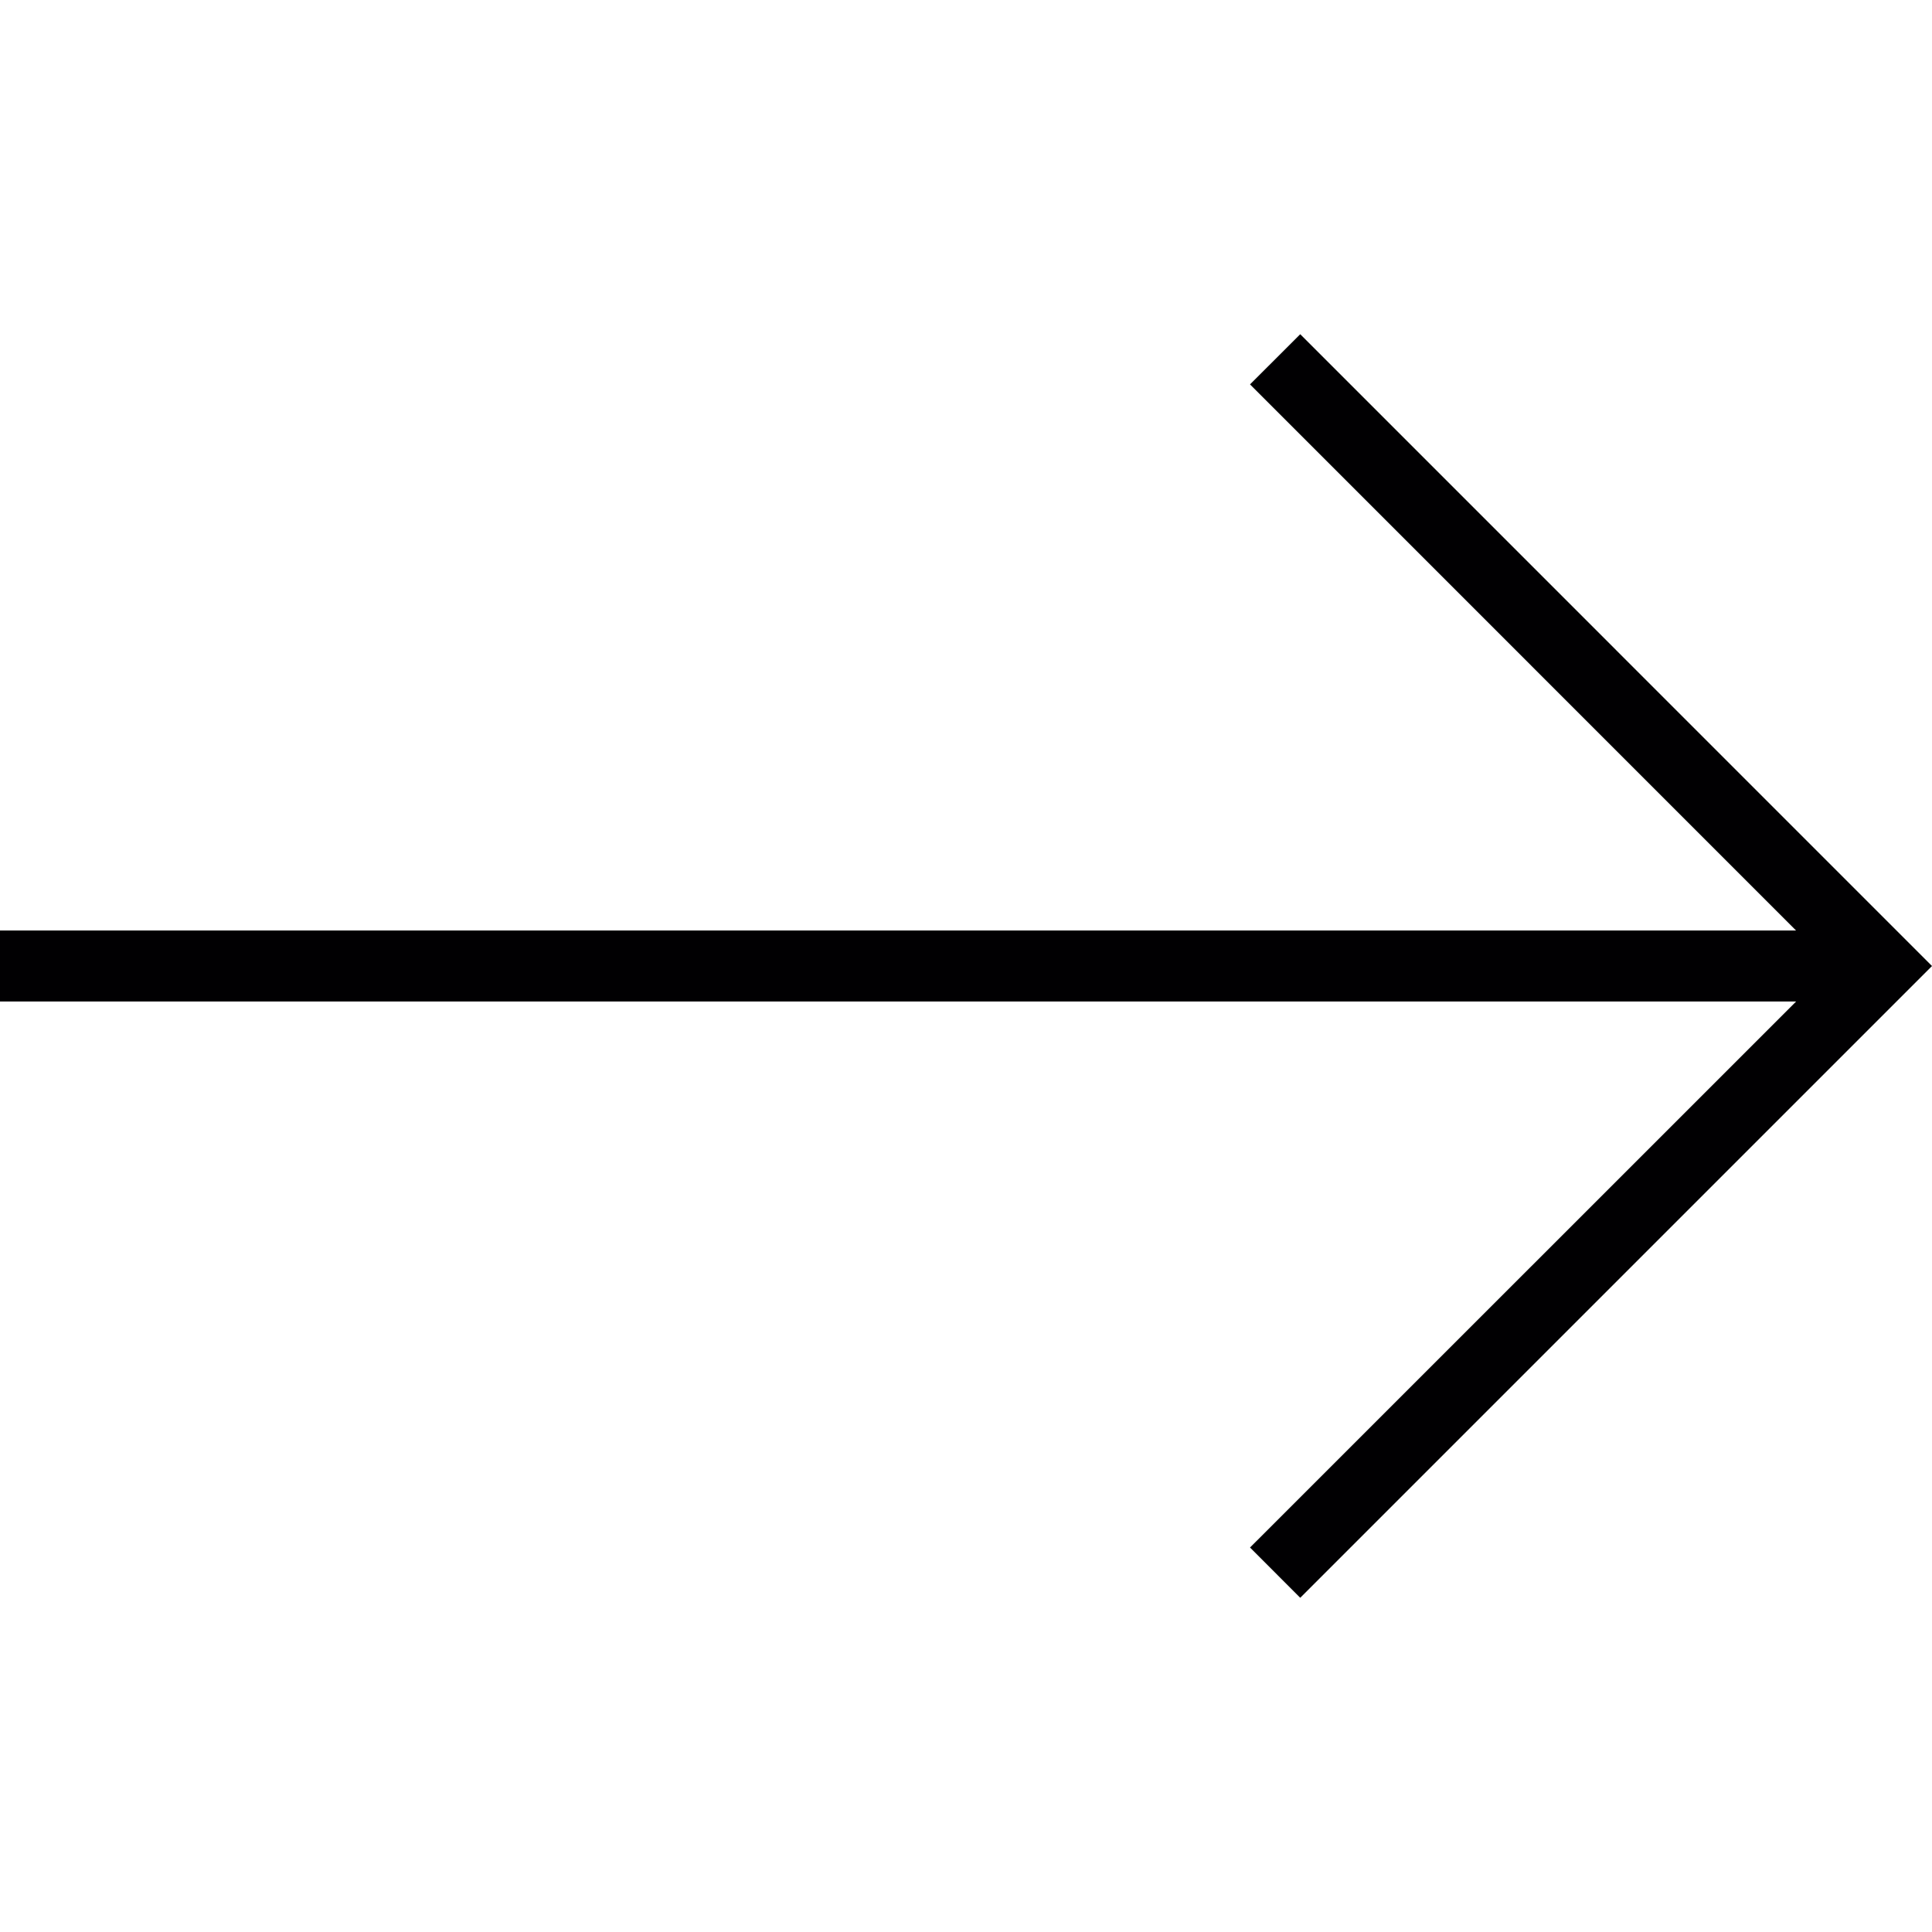
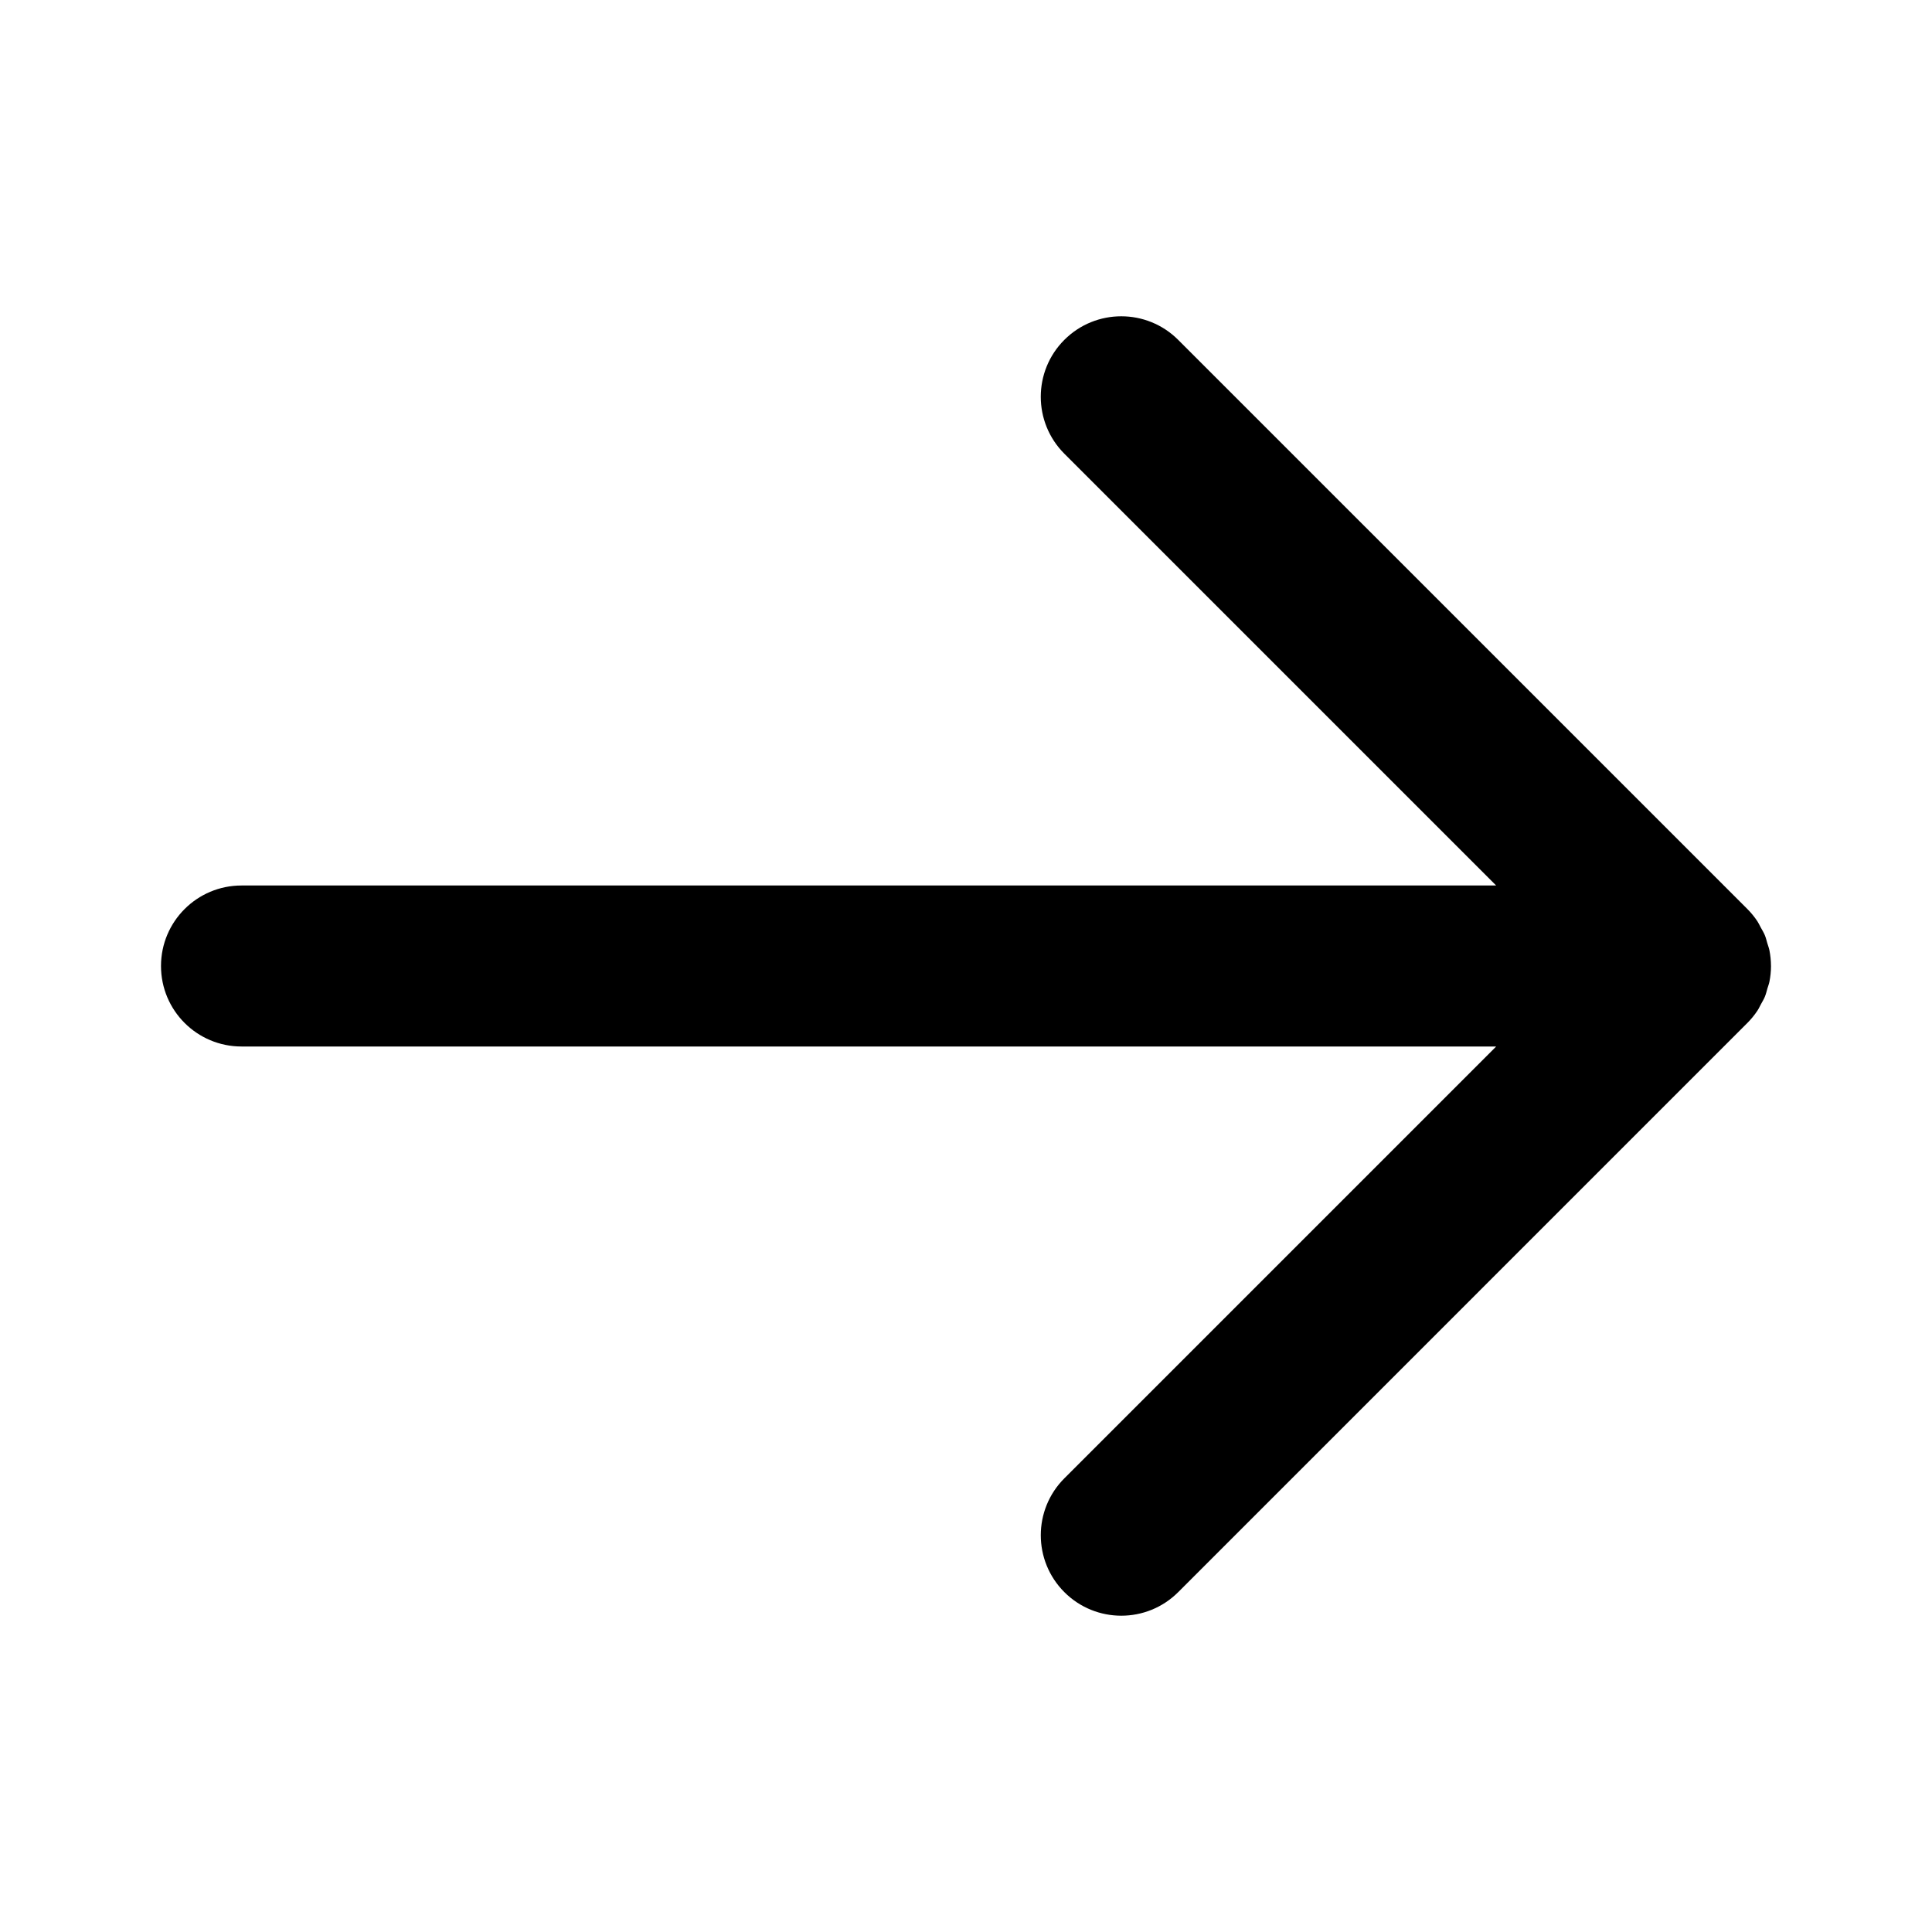
- <svg xmlns="http://www.w3.org/2000/svg" version="1.1" id="Capa_1" x="0px" y="0px" viewBox="0 0 227.096 227.096" style="enable-background:new 0 0 227.096 227.096;" xml:space="preserve">
-   <g>
-     <g>
-       <polygon style="fill:#010002;" points="152.835,39.285 146.933,45.183 211.113,109.373 0,109.373 0,117.723 211.124,117.723     146.933,181.902 152.835,187.811 227.096,113.55   " />
-     </g>
-   </g>
-   <g>
- </g>
-   <g>
- </g>
-   <g>
- </g>
-   <g>
- </g>
-   <g>
- </g>
-   <g>
- </g>
-   <g>
- </g>
-   <g>
- </g>
-   <g>
- </g>
-   <g>
- </g>
-   <g>
- </g>
-   <g>
- </g>
-   <g>
- </g>
-   <g>
- </g>
-   <g>
- </g>
+ <svg xmlns="http://www.w3.org/2000/svg" enable-background="new 0 0 96 96" height="96px" id="arrow_right" version="1.1" viewBox="0 0 96 96" width="96px" xml:space="preserve">
+   <path d="M12,52h62.344L52.888,73.456c-1.562,1.562-1.562,4.095-0.001,5.656c1.562,1.562,4.096,1.562,5.658,0l28.283-28.284l0,0  c0.186-0.186,0.352-0.391,0.498-0.609c0.067-0.101,0.114-0.21,0.172-0.315c0.066-0.124,0.142-0.242,0.195-0.373  c0.057-0.135,0.089-0.275,0.129-0.415c0.033-0.111,0.076-0.217,0.099-0.331C87.973,48.525,88,48.263,88,48l0,0  c0-0.003-0.001-0.006-0.001-0.009c-0.001-0.259-0.027-0.519-0.078-0.774c-0.024-0.12-0.069-0.231-0.104-0.349  c-0.039-0.133-0.069-0.268-0.123-0.397c-0.058-0.139-0.136-0.265-0.208-0.396c-0.054-0.098-0.097-0.198-0.159-0.292  c-0.146-0.221-0.314-0.427-0.501-0.614L58.544,16.888c-1.562-1.562-4.095-1.562-5.657-0.001c-1.562,1.562-1.562,4.095,0,5.658  L74.343,44L12,44c-2.209,0-4,1.791-4,4C8,50.209,9.791,52,12,52z" />
</svg>
